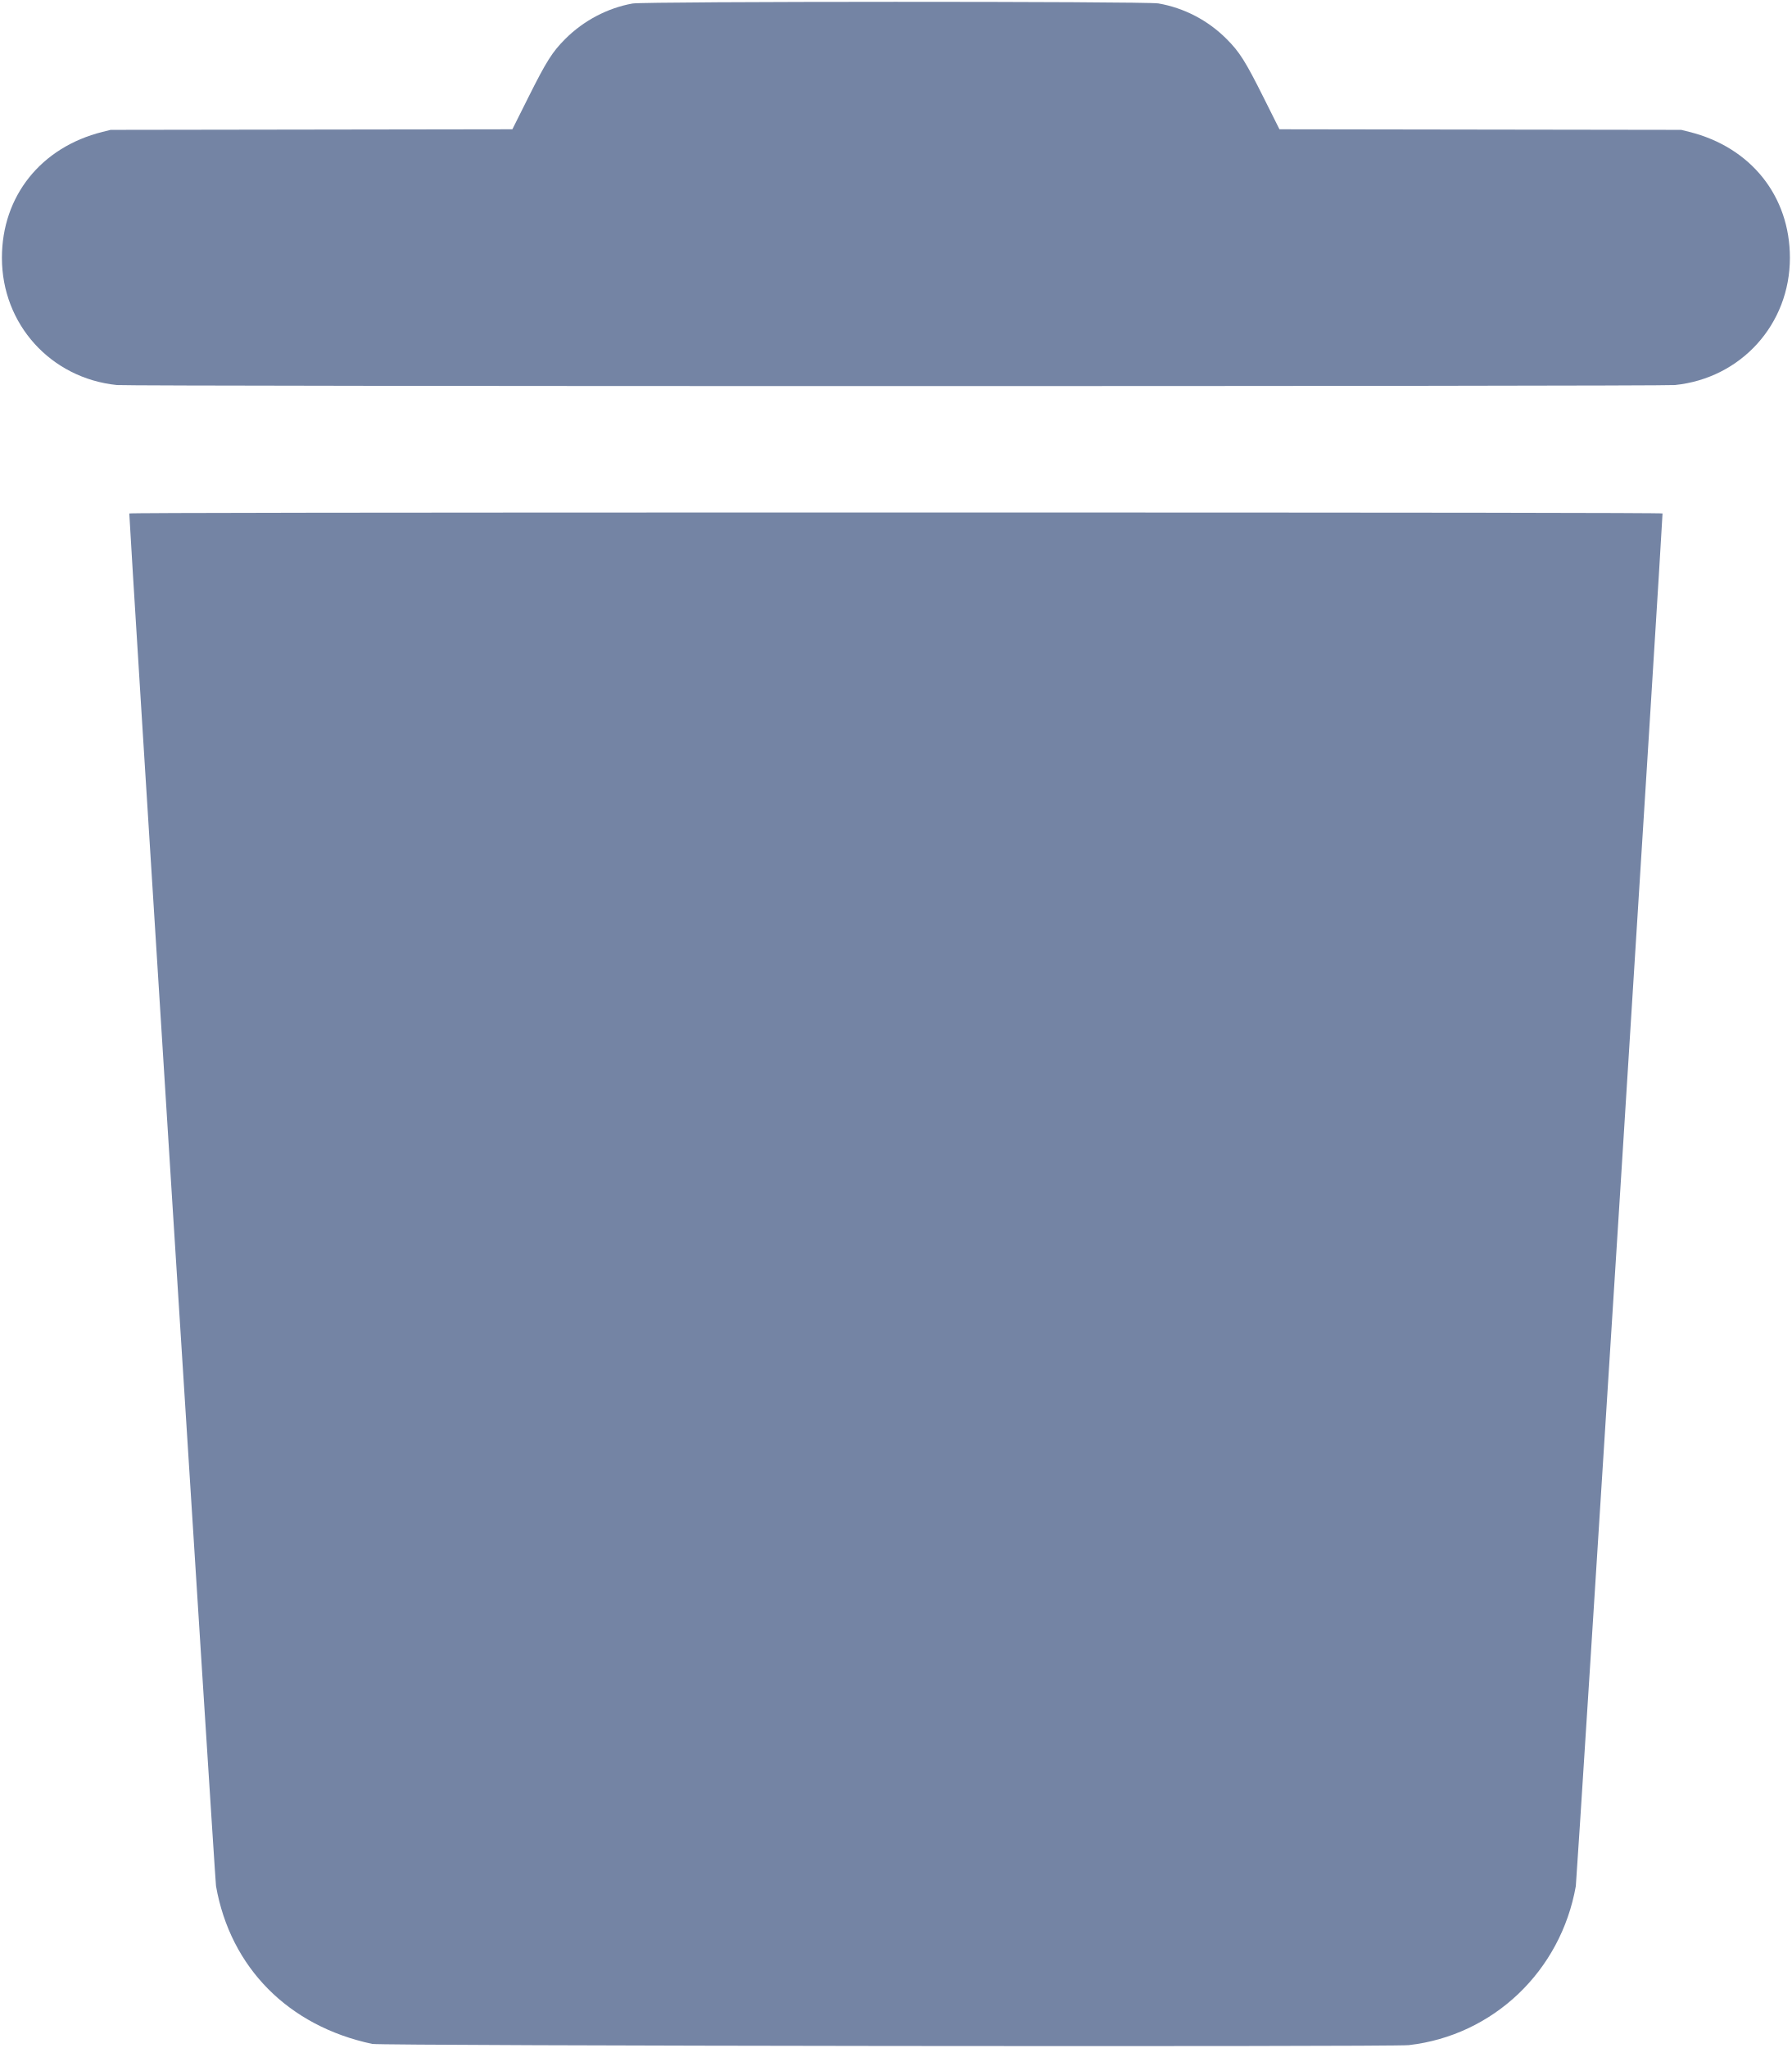
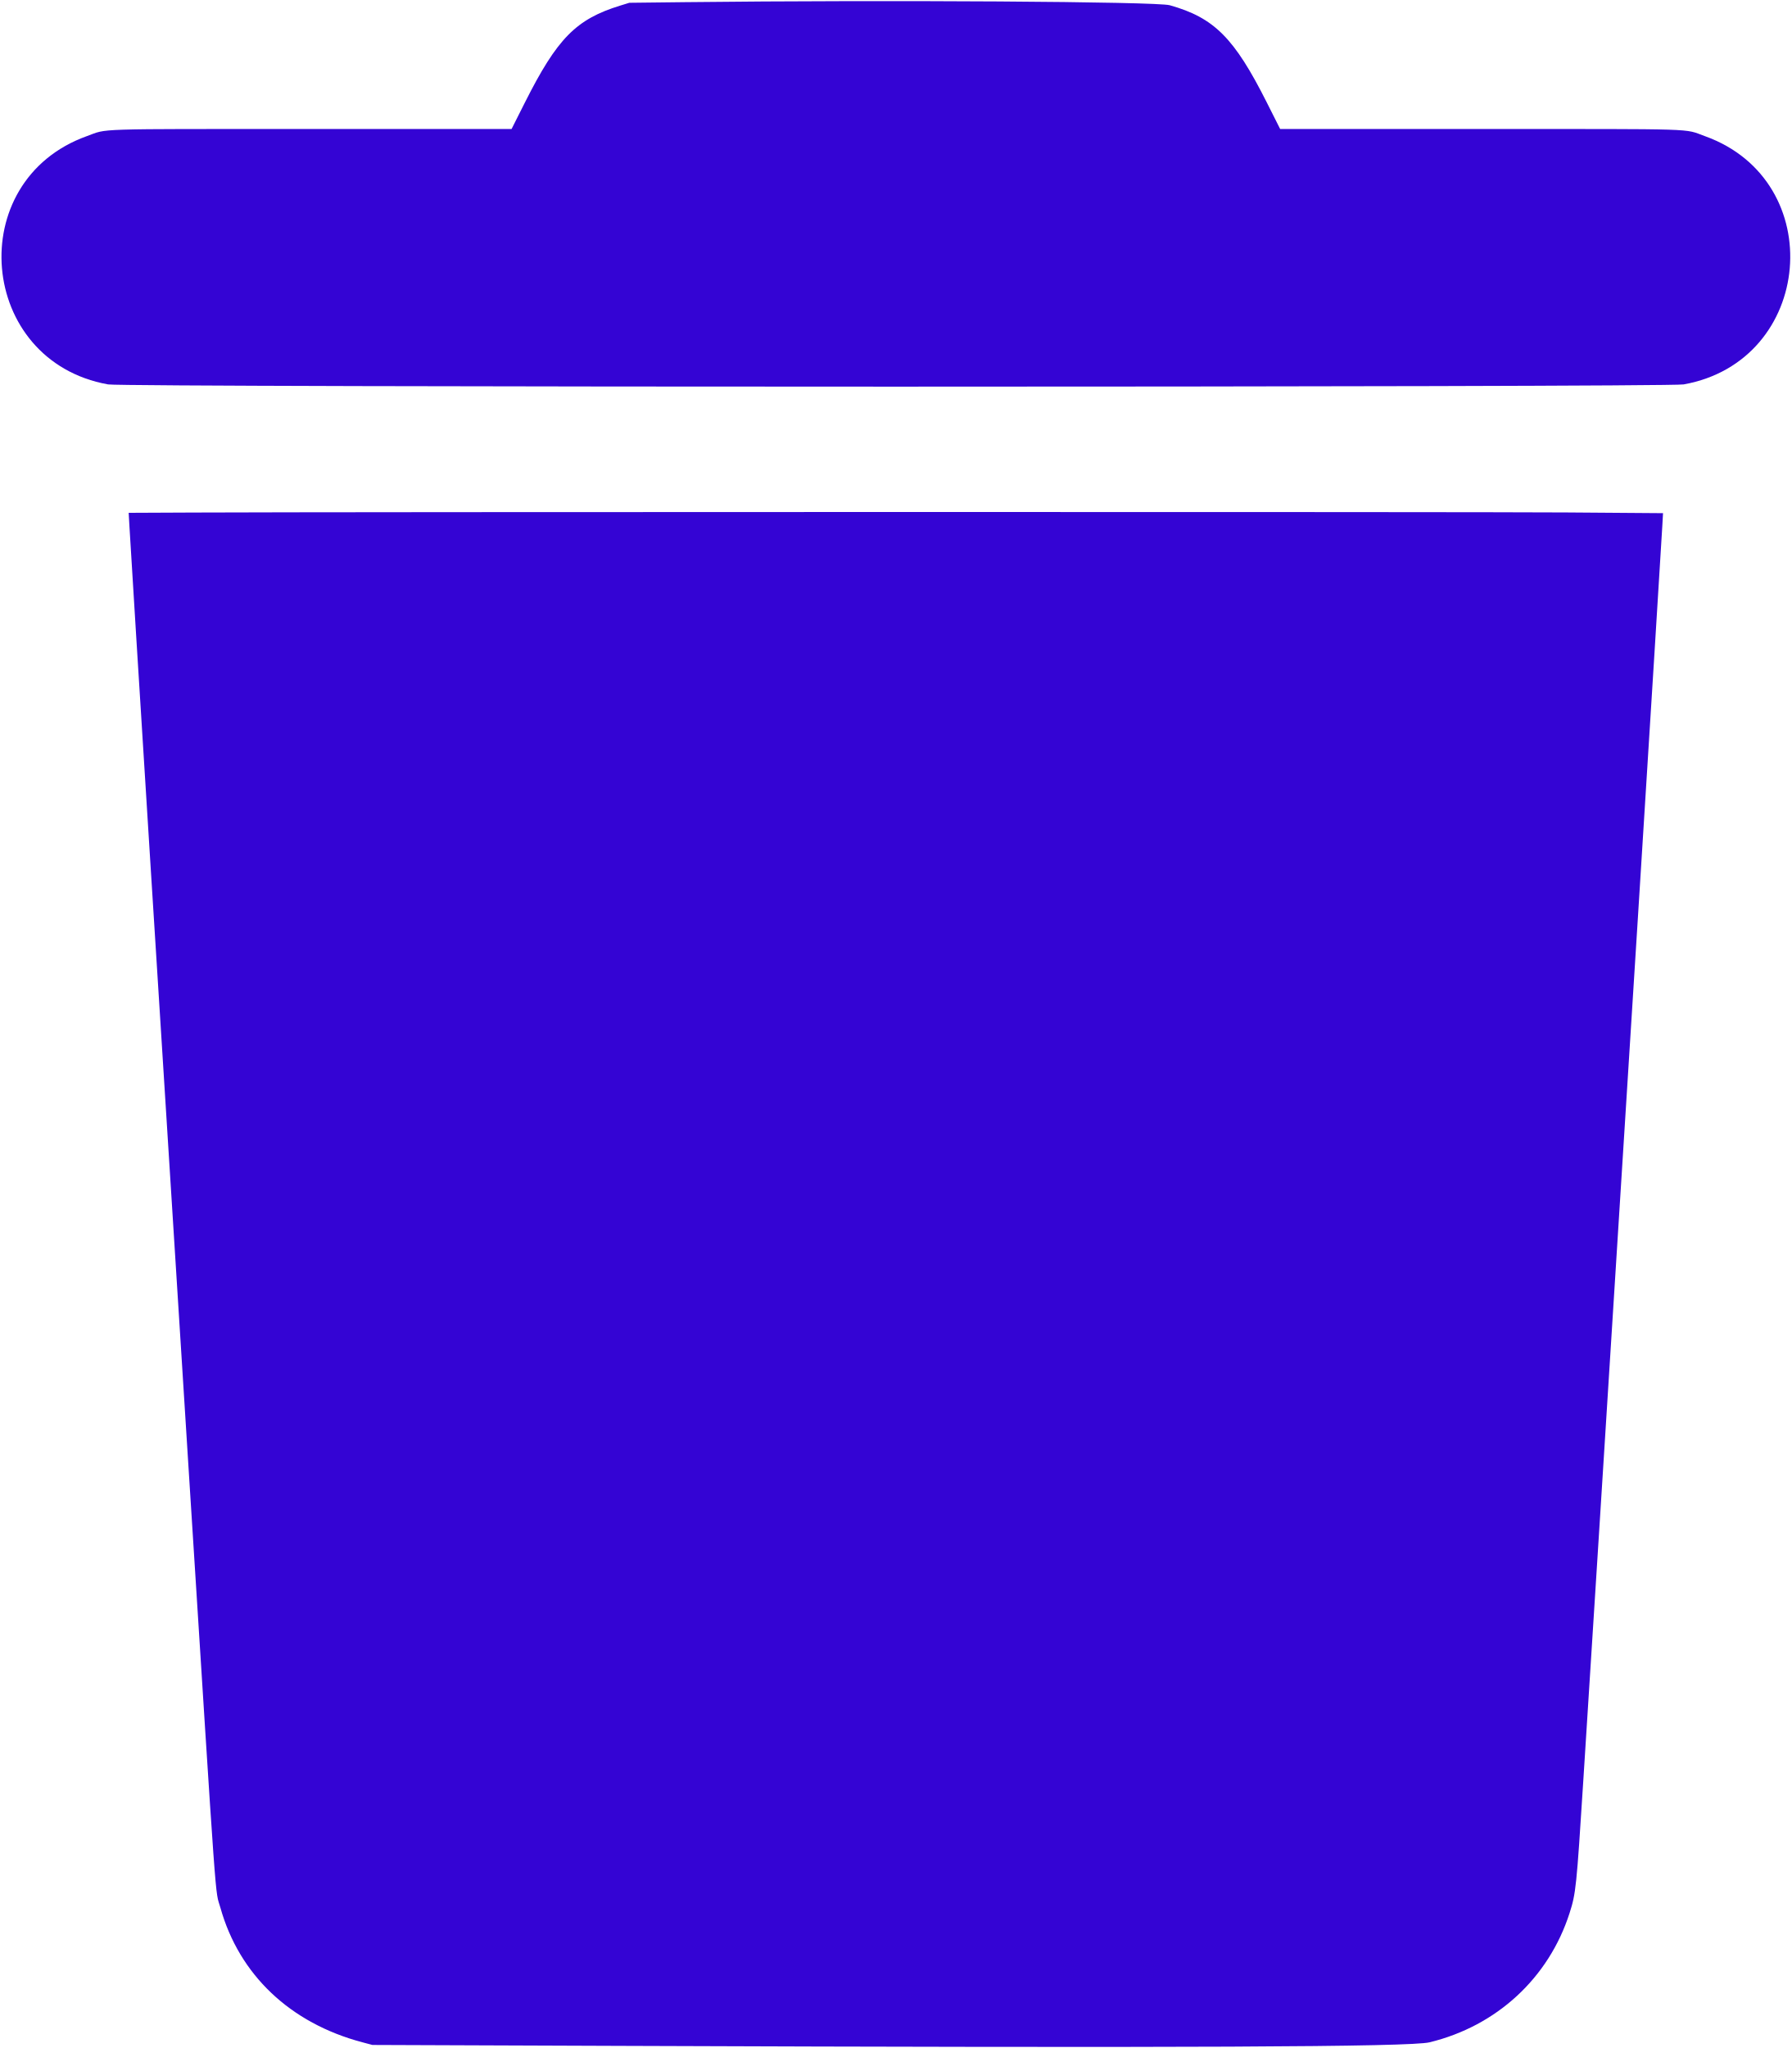
- <svg xmlns="http://www.w3.org/2000/svg" id="svg" version="1.1" width="400" height="457.082" viewBox="0, 0, 400,457.082">
+ <svg xmlns="http://www.w3.org/2000/svg" id="svg" version="1.1" width="400" height="457.109" viewBox="0, 0, 400,457.109">
  <g id="svgg">
-     <path id="path0" d="M141.208 0.782 C 135.636 1.785,130.315 4.581,126.229 8.652 C 123.291 11.580,121.993 13.634,117.881 21.854 L 114.380 28.853 69.537 28.919 L 24.693 28.984 22.875 29.438 C 9.145 32.864,0.433 43.769,0.428 57.535 C 0.424 72.364,11.319 84.418,26.099 85.935 C 29.130 86.246,370.870 86.246,373.901 85.935 C 388.681 84.418,399.576 72.364,399.572 57.535 C 399.567 43.769,390.855 32.864,377.125 29.438 L 375.307 28.984 330.463 28.919 L 285.620 28.853 282.119 21.854 C 278.007 13.634,276.709 11.580,273.771 8.652 C 269.611 4.507,264.309 1.754,258.578 0.762 C 255.782 0.278,143.901 0.297,141.208 0.782 M28.862 114.598 C 28.862 116.940,47.992 419.651,48.223 420.951 C 51.443 439.142,64.376 452.199,83.109 456.172 C 85.170 456.609,310.705 456.872,314.484 456.442 C 333.335 454.296,348.428 439.933,351.778 420.951 C 352.007 419.652,371.138 116.927,371.138 114.598 C 371.138 114.447,317.485 114.377,200.000 114.377 C 82.515 114.377,28.862 114.447,28.862 114.598 " stroke="none" fill="#7484a4" fill-rule="evenodd" />
-     <path id="path1" d="" stroke="none" fill="#7884a4" fill-rule="evenodd" />
-     <path id="path2" d="" stroke="none" fill="#7884a4" fill-rule="evenodd" />
-     <path id="path3" d="" stroke="none" fill="#7884a4" fill-rule="evenodd" />
-     <path id="path4" d="" stroke="none" fill="#7884a4" fill-rule="evenodd" />
+     <path id="path0" d="M152.969 0.481 L 140.492 0.622 138.435 1.257 C 128.592 4.298,124.395 8.566,117.198 22.855 L 114.207 28.794 69.561 28.794 C 19.734 28.794,24.213 28.652,19.377 30.389 C -8.389 40.362,-4.939 80.598,24.129 85.800 C 27.845 86.465,372.155 86.465,375.871 85.800 C 404.939 80.598,408.389 40.362,380.623 30.389 C 375.787 28.652,380.266 28.794,330.439 28.794 L 285.793 28.794 282.802 22.855 C 275.541 8.440,271.059 3.952,261.137 1.166 C 258.231 0.350,198.238 -0.030,152.969 0.481 M43.217 114.397 L 28.726 114.461 28.892 117.398 C 29.397 126.346,36.612 241.261,42.117 328.014 C 48.611 430.368,47.957 421.347,49.204 425.795 C 53.398 440.763,64.780 451.558,80.864 455.824 L 83.143 456.429 138.692 456.636 C 264.886 457.105,314.827 456.885,319.136 455.841 C 334.133 452.206,345.754 441.486,350.405 426.995 C 351.813 422.609,351.958 421.219,353.459 397.600 C 354.243 385.261,355.801 360.750,356.922 343.131 C 361.825 266.058,370.613 126.222,371.106 117.436 L 371.269 114.537 349.602 114.377 C 329.815 114.231,77.169 114.248,43.217 114.397 " stroke="none" fill="#3404d4" fill-rule="evenodd" />
+     <path id="path1" d="" stroke="none" fill="#3804d4" fill-rule="evenodd" />
+     <path id="path2" d="" stroke="none" fill="#3804d4" fill-rule="evenodd" />
+     <path id="path3" d="" stroke="none" fill="#3804d4" fill-rule="evenodd" />
+     <path id="path4" d="" stroke="none" fill="#3804d4" fill-rule="evenodd" />
  </g>
</svg>
